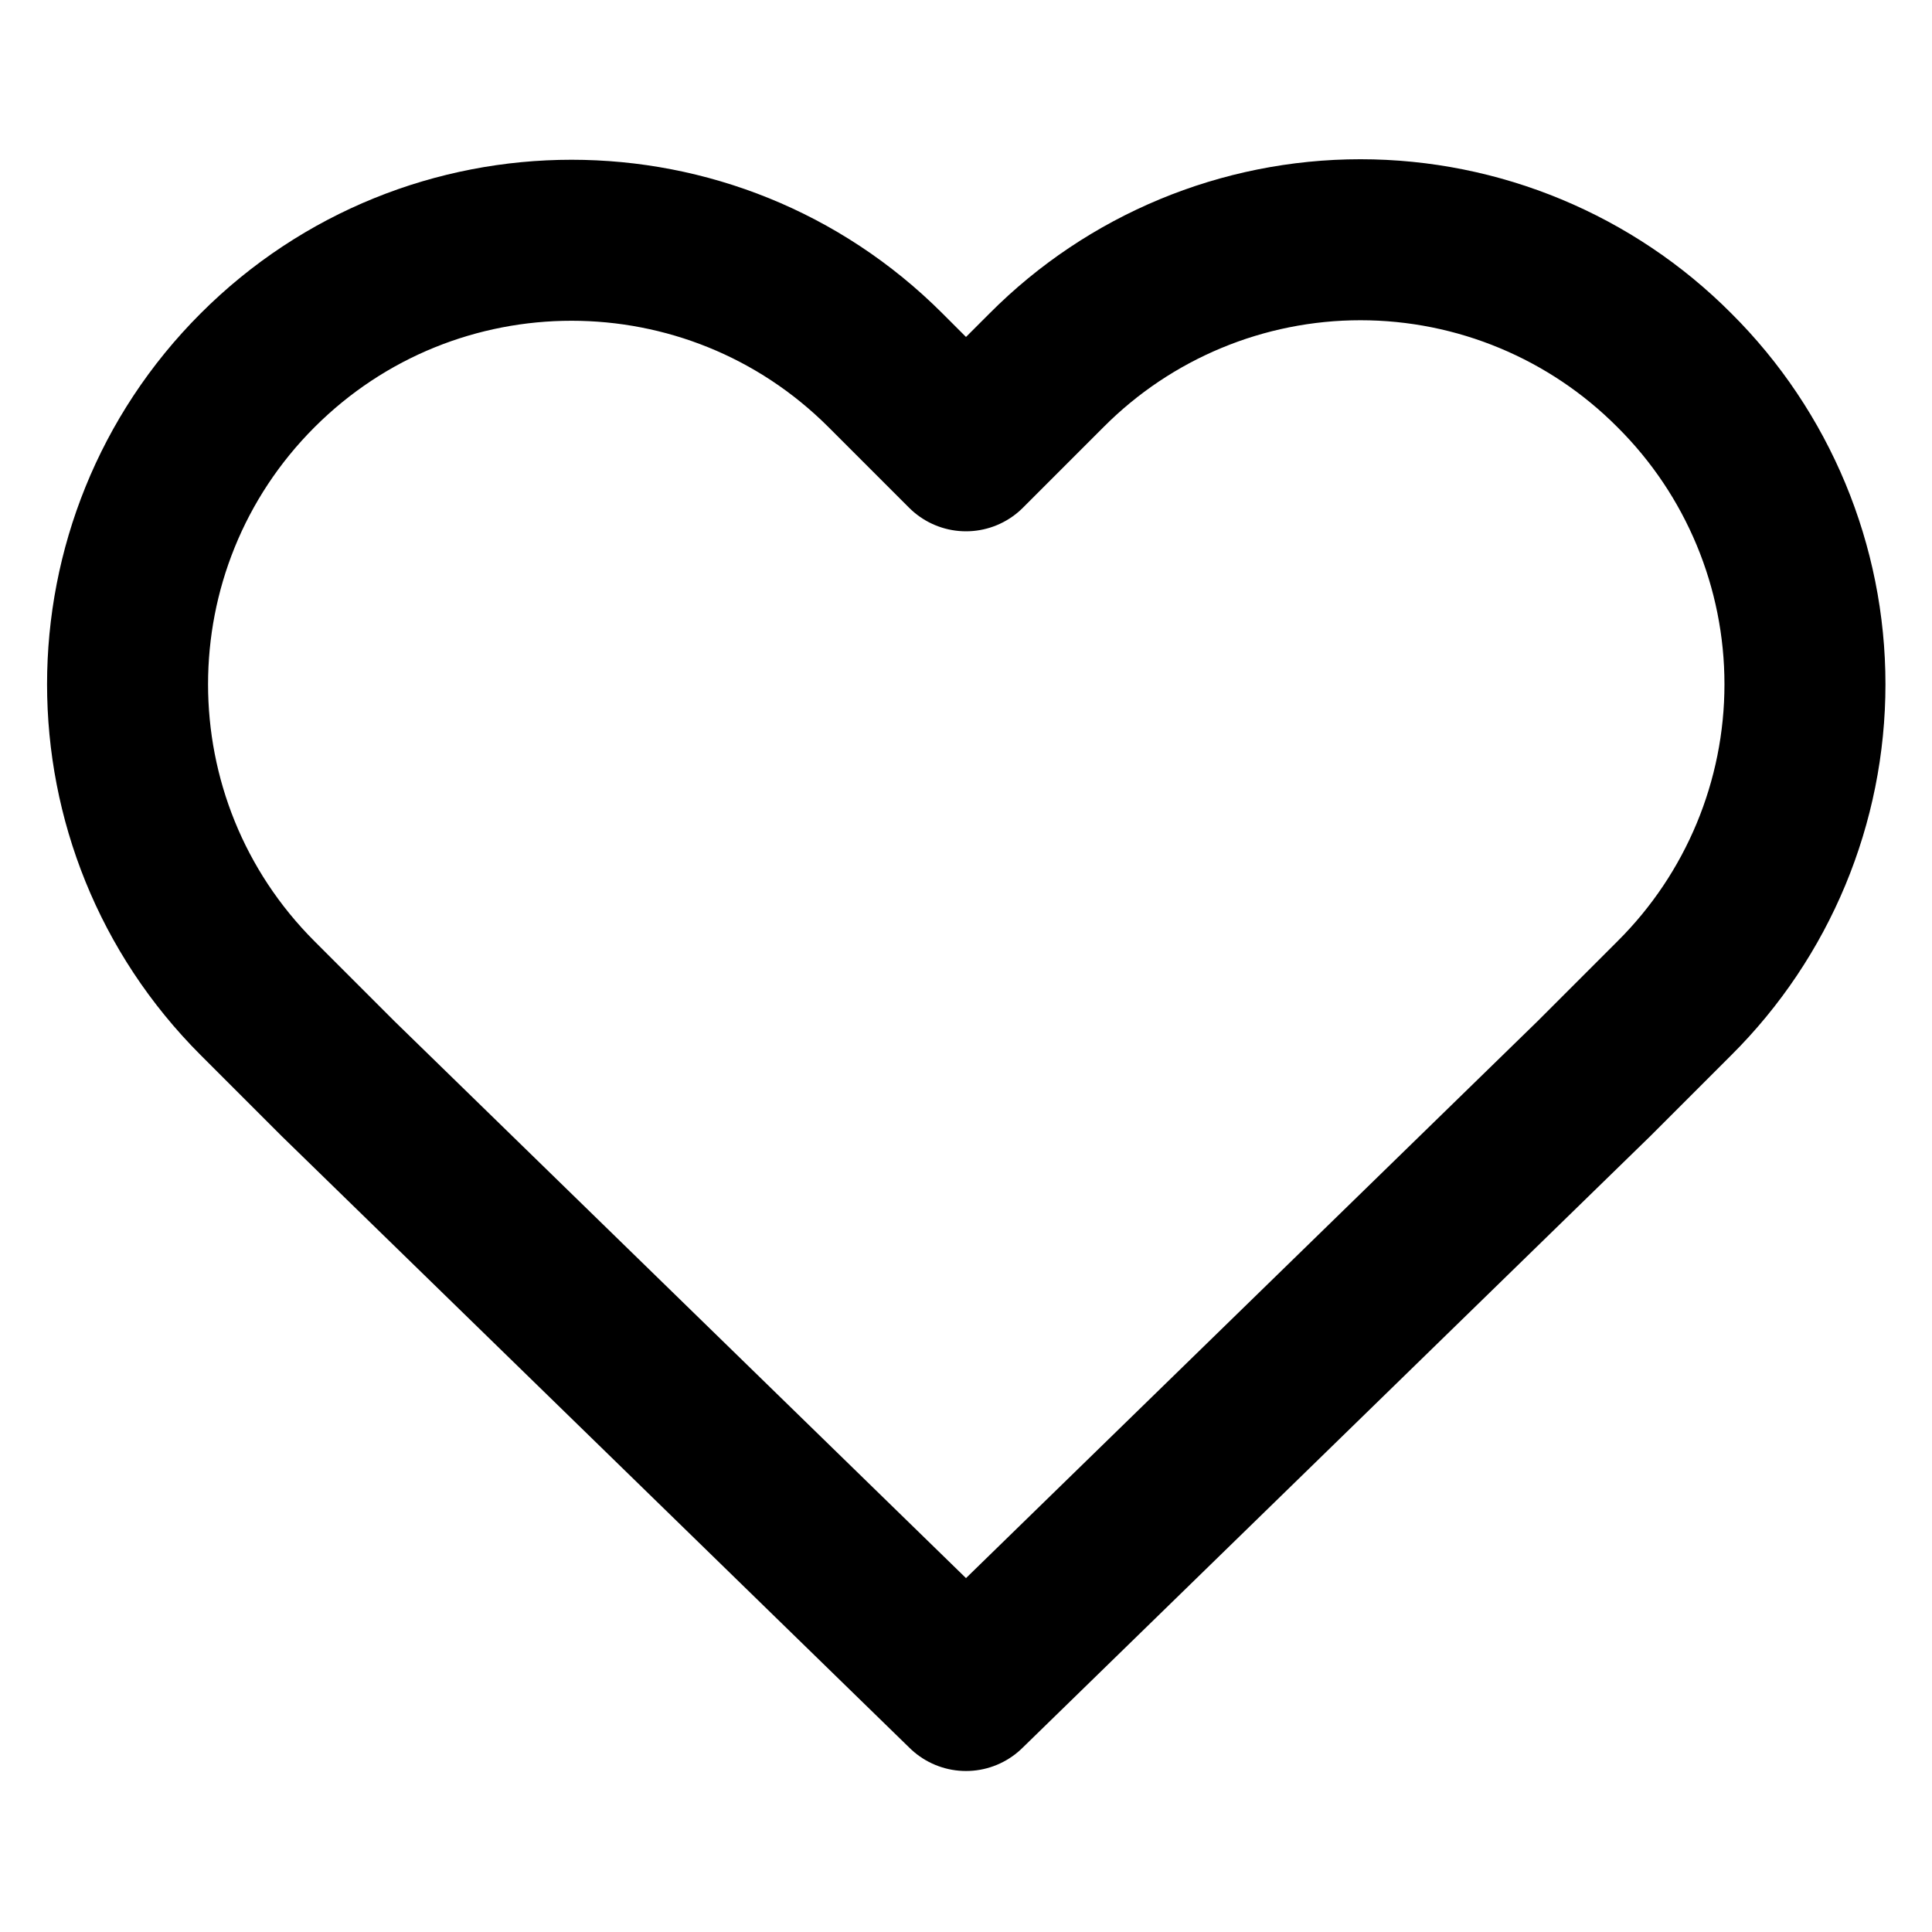
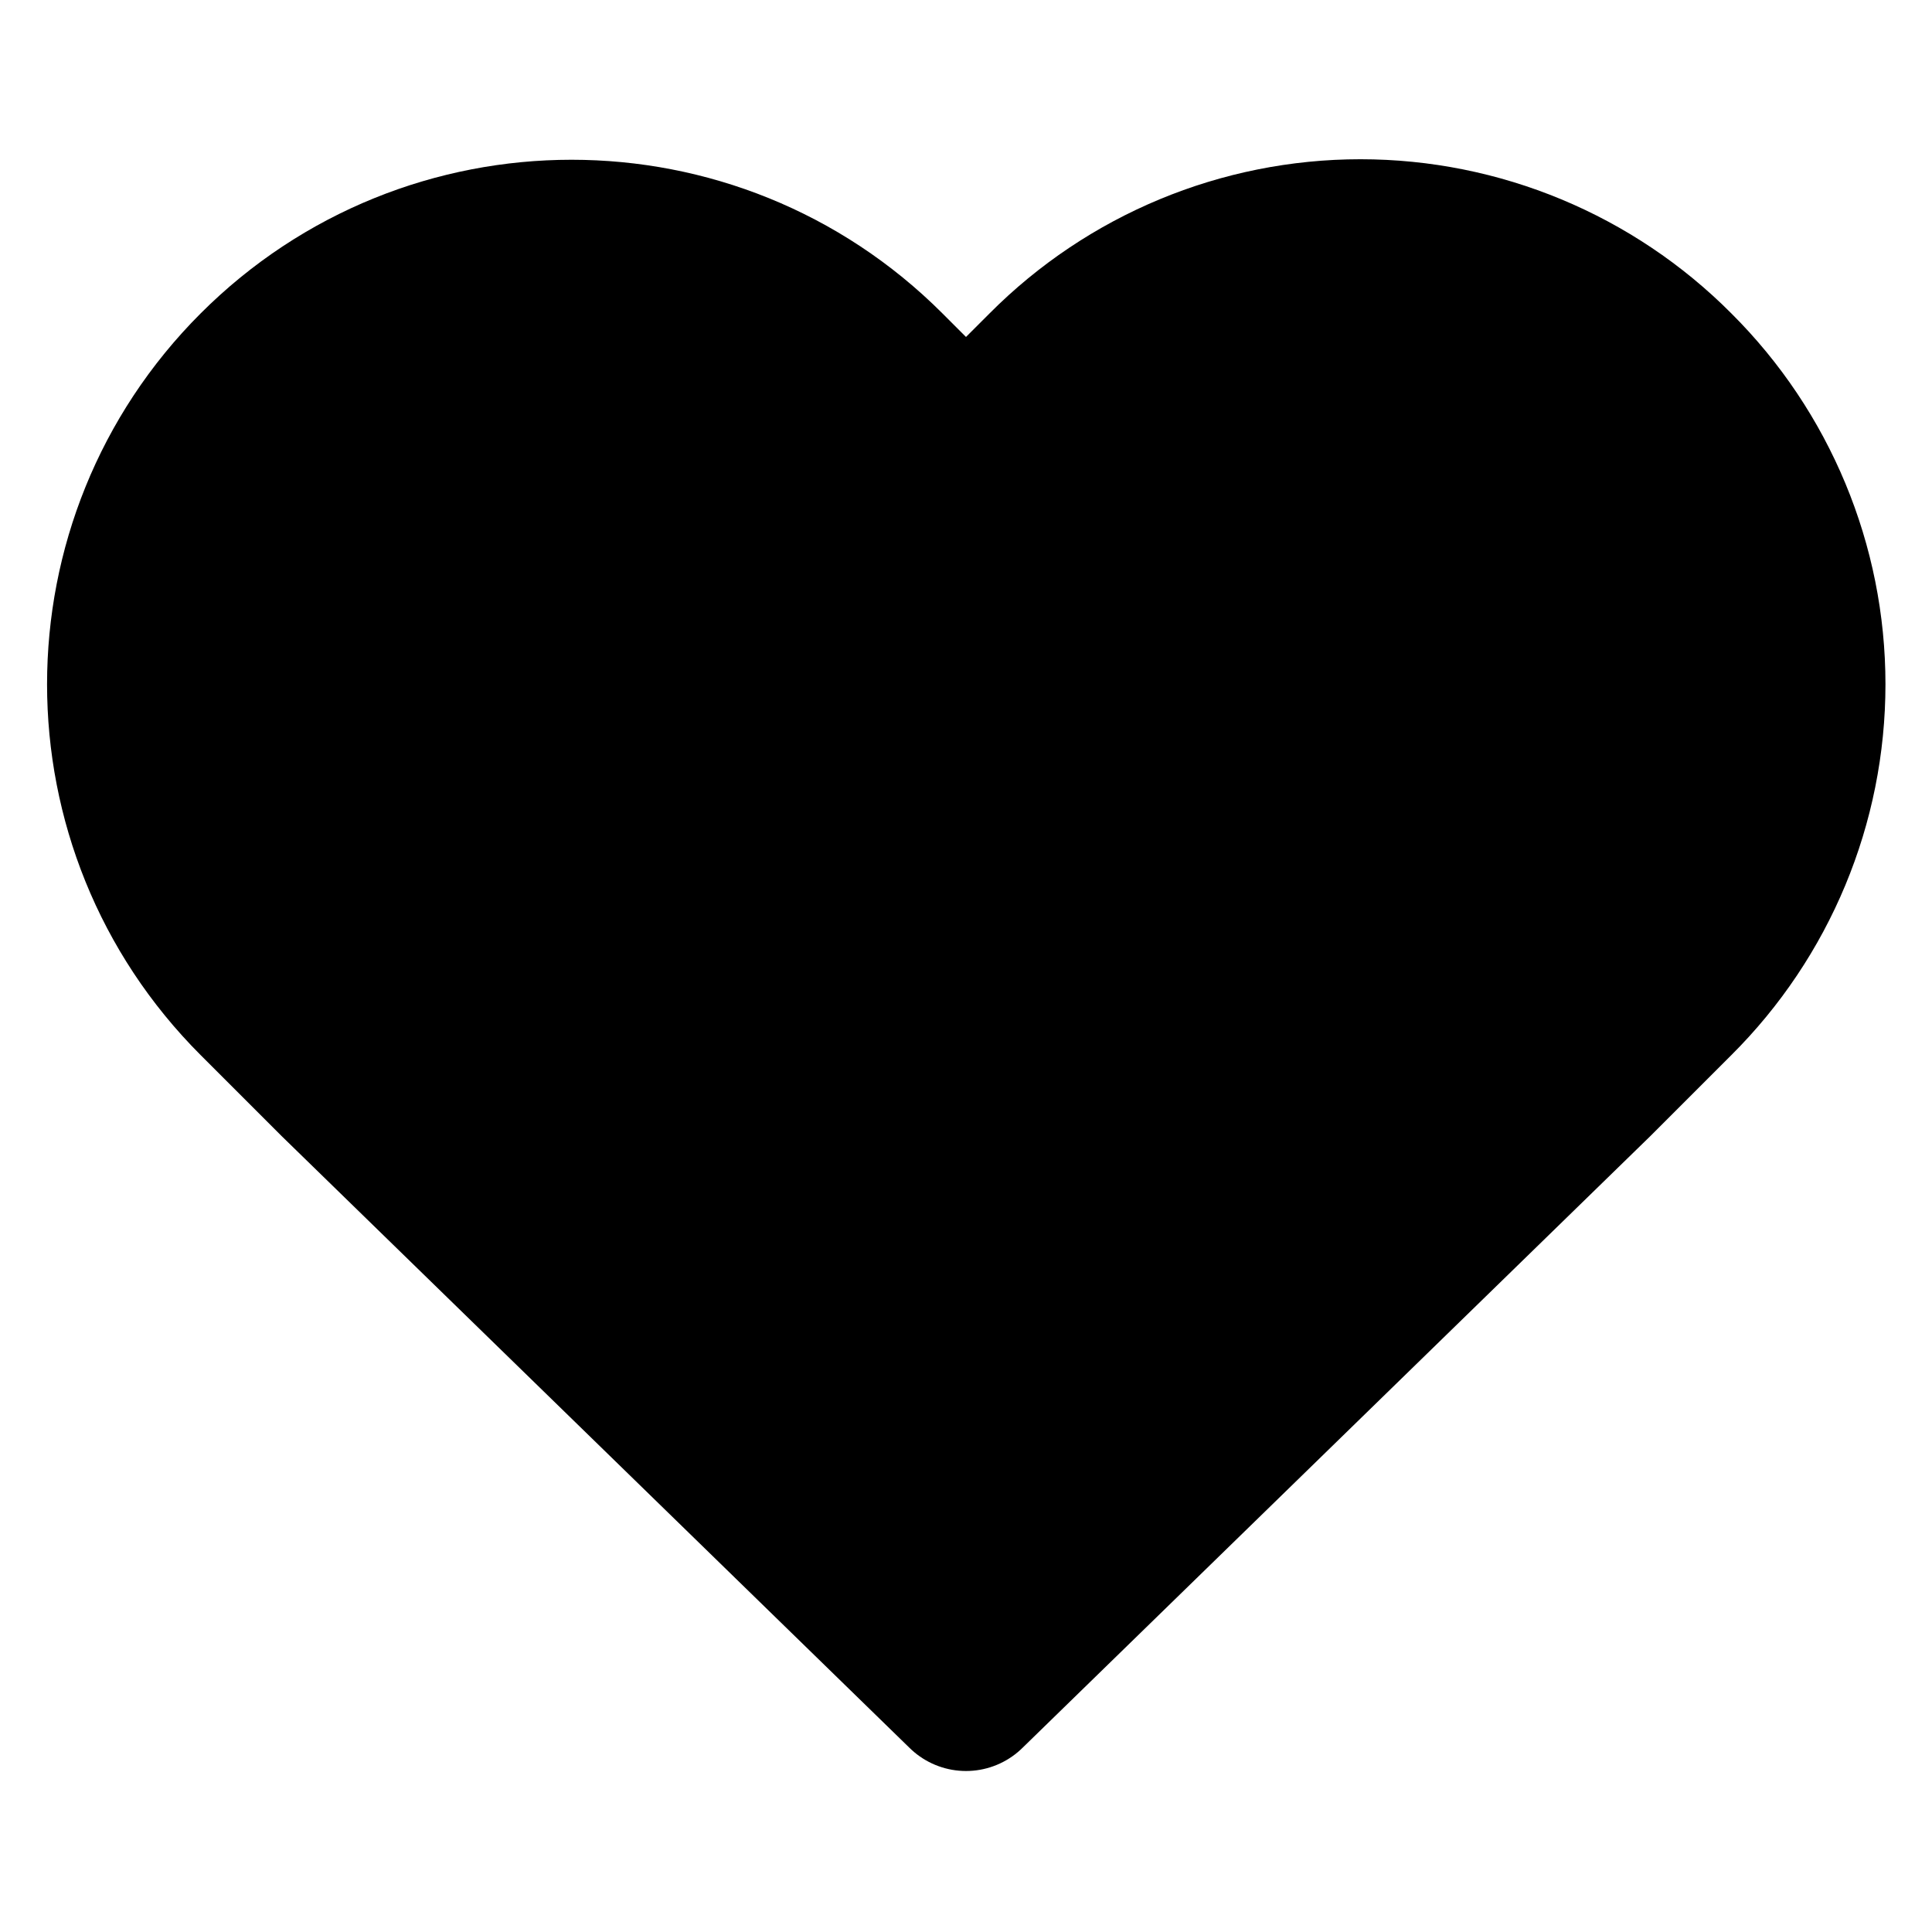
- <svg xmlns="http://www.w3.org/2000/svg" width="24" height="24" fill="none" stroke="currentColor" stroke-width="2" stroke-linecap="round" stroke-linejoin="round" class="icon icon-heart">
+ <svg xmlns="http://www.w3.org/2000/svg" width="24" height="24" fill="currentColor" stroke="currentColor" stroke-width="2" stroke-linecap="round" stroke-linejoin="round" class="icon icon-heart">
  <path d="M20.8 4.6a5.5 5.5 0 00-7.8 0L12 5.6l-1-1a5.5 5.5 0 00-7.8 7.8l1 1L12 21l7.8-7.6 1-1a5.5 5.5 0 000-7.8z" />
</svg>
